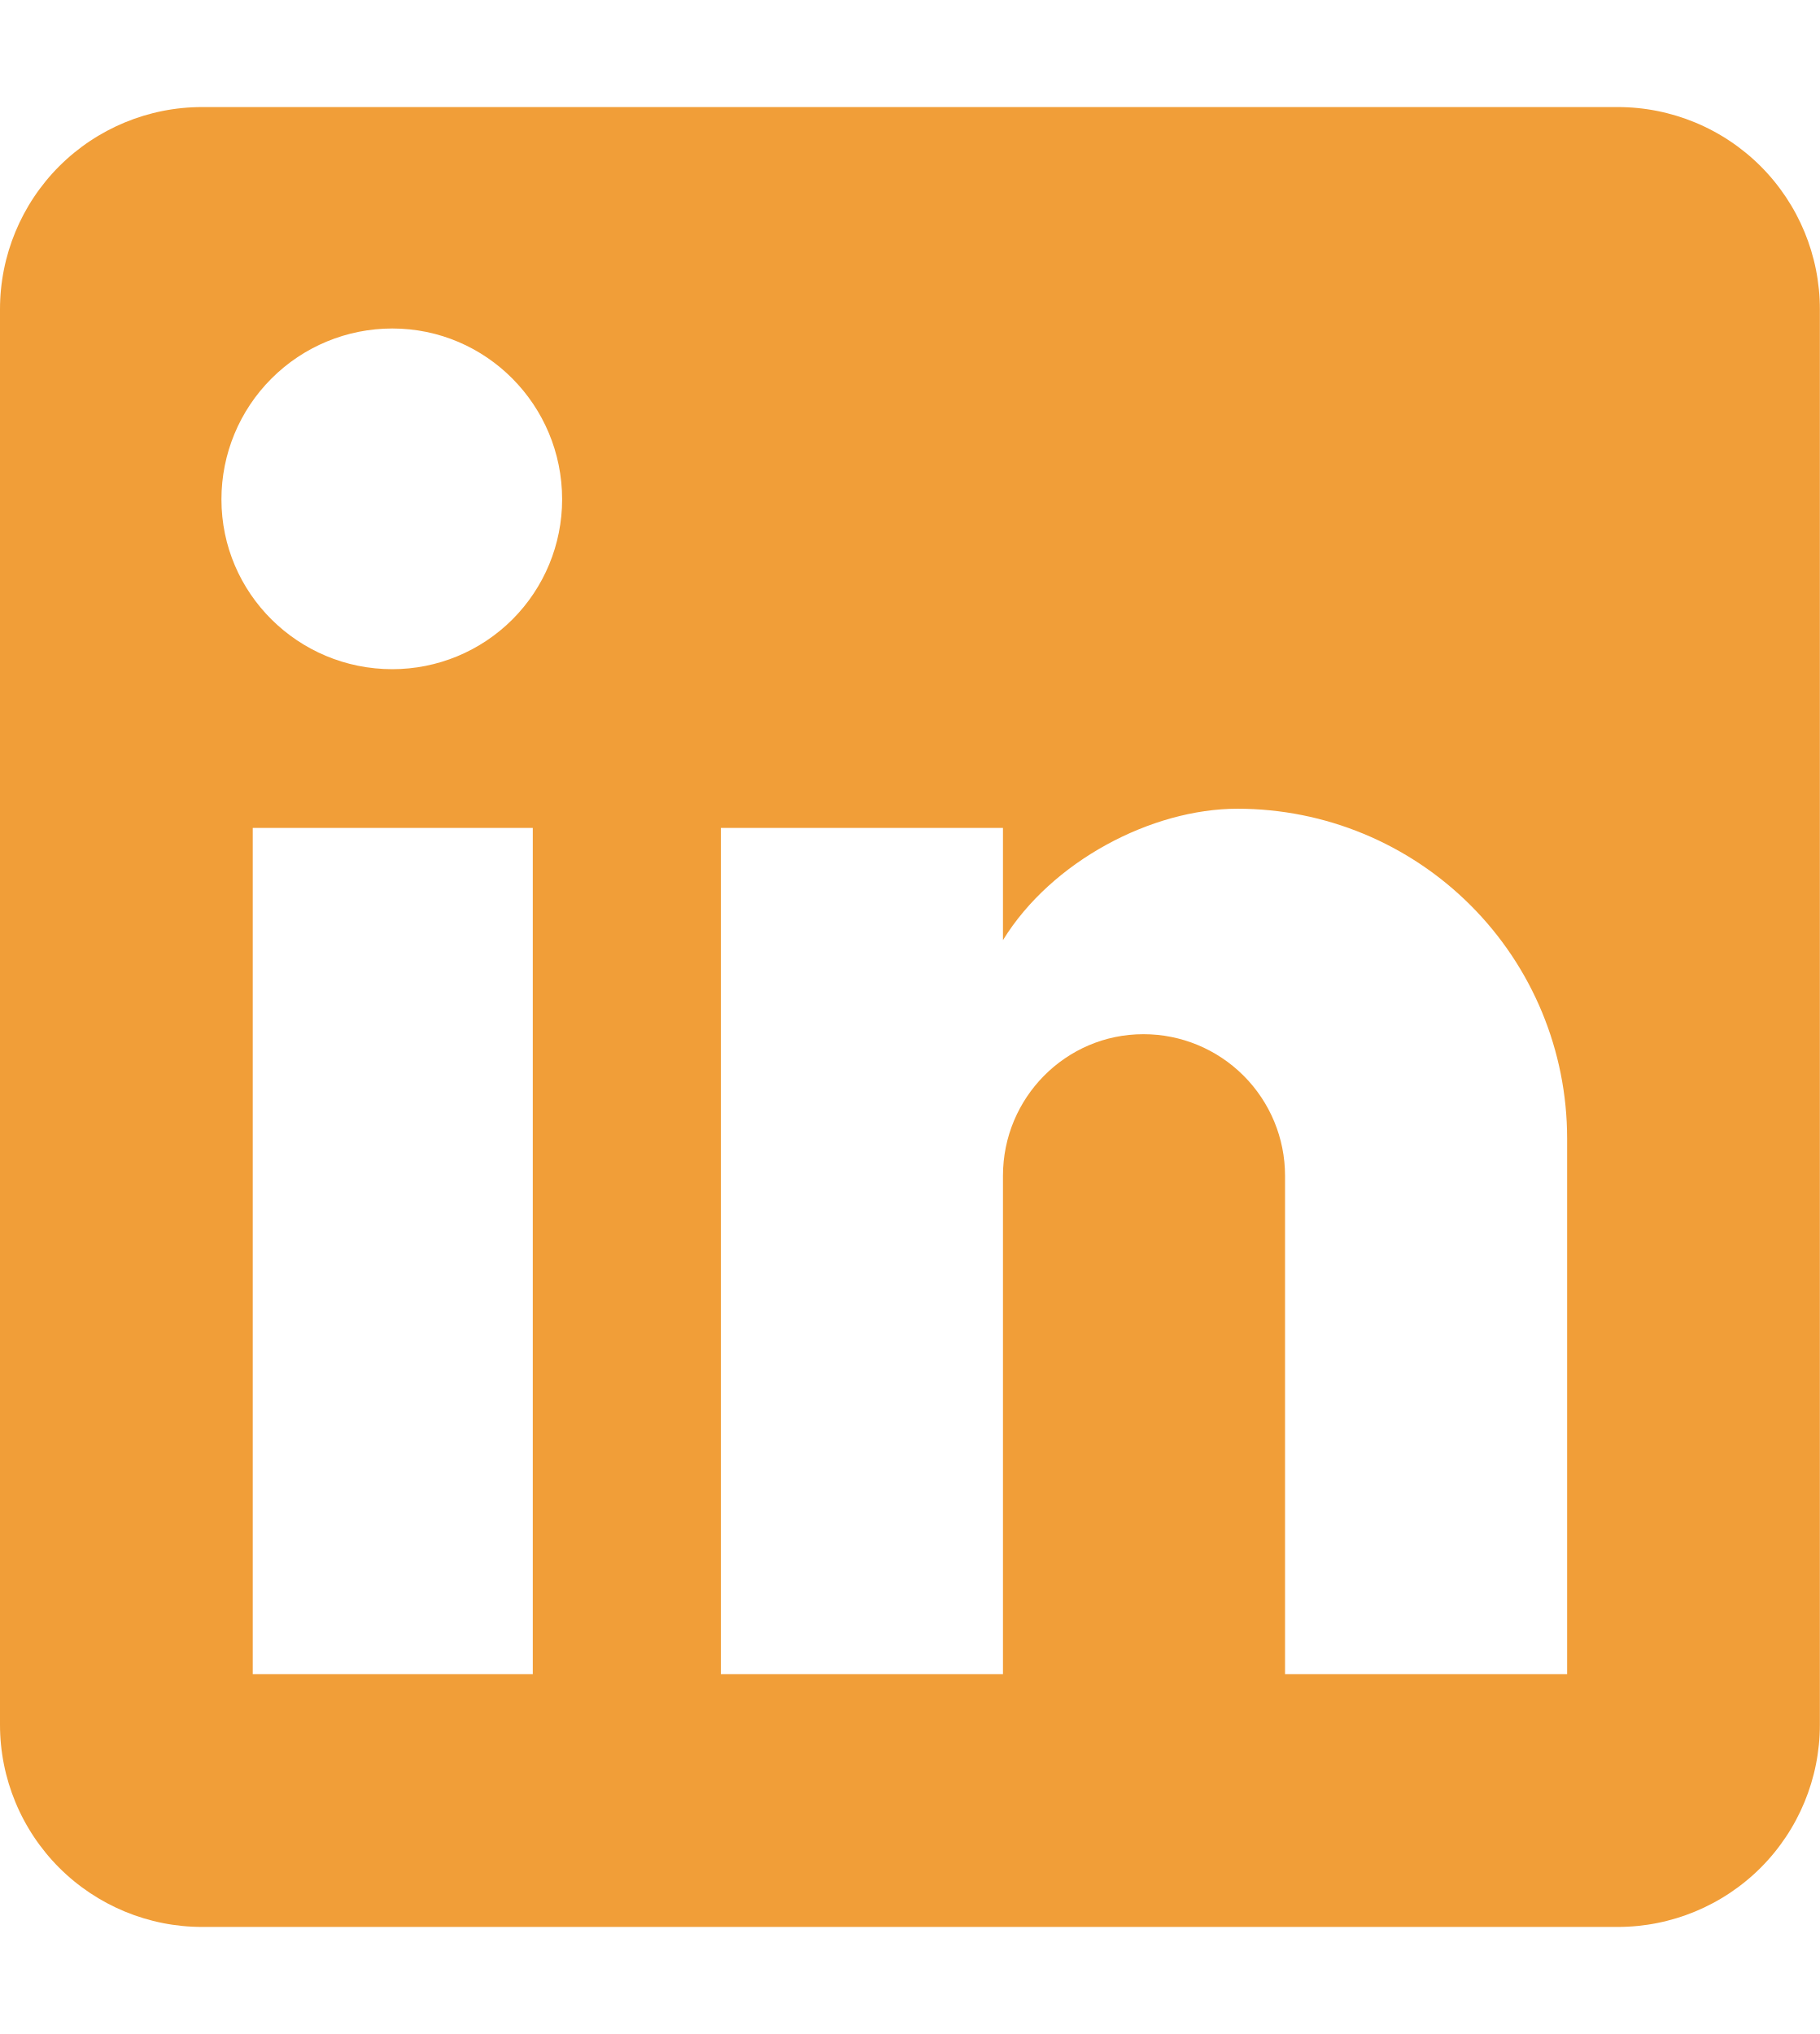
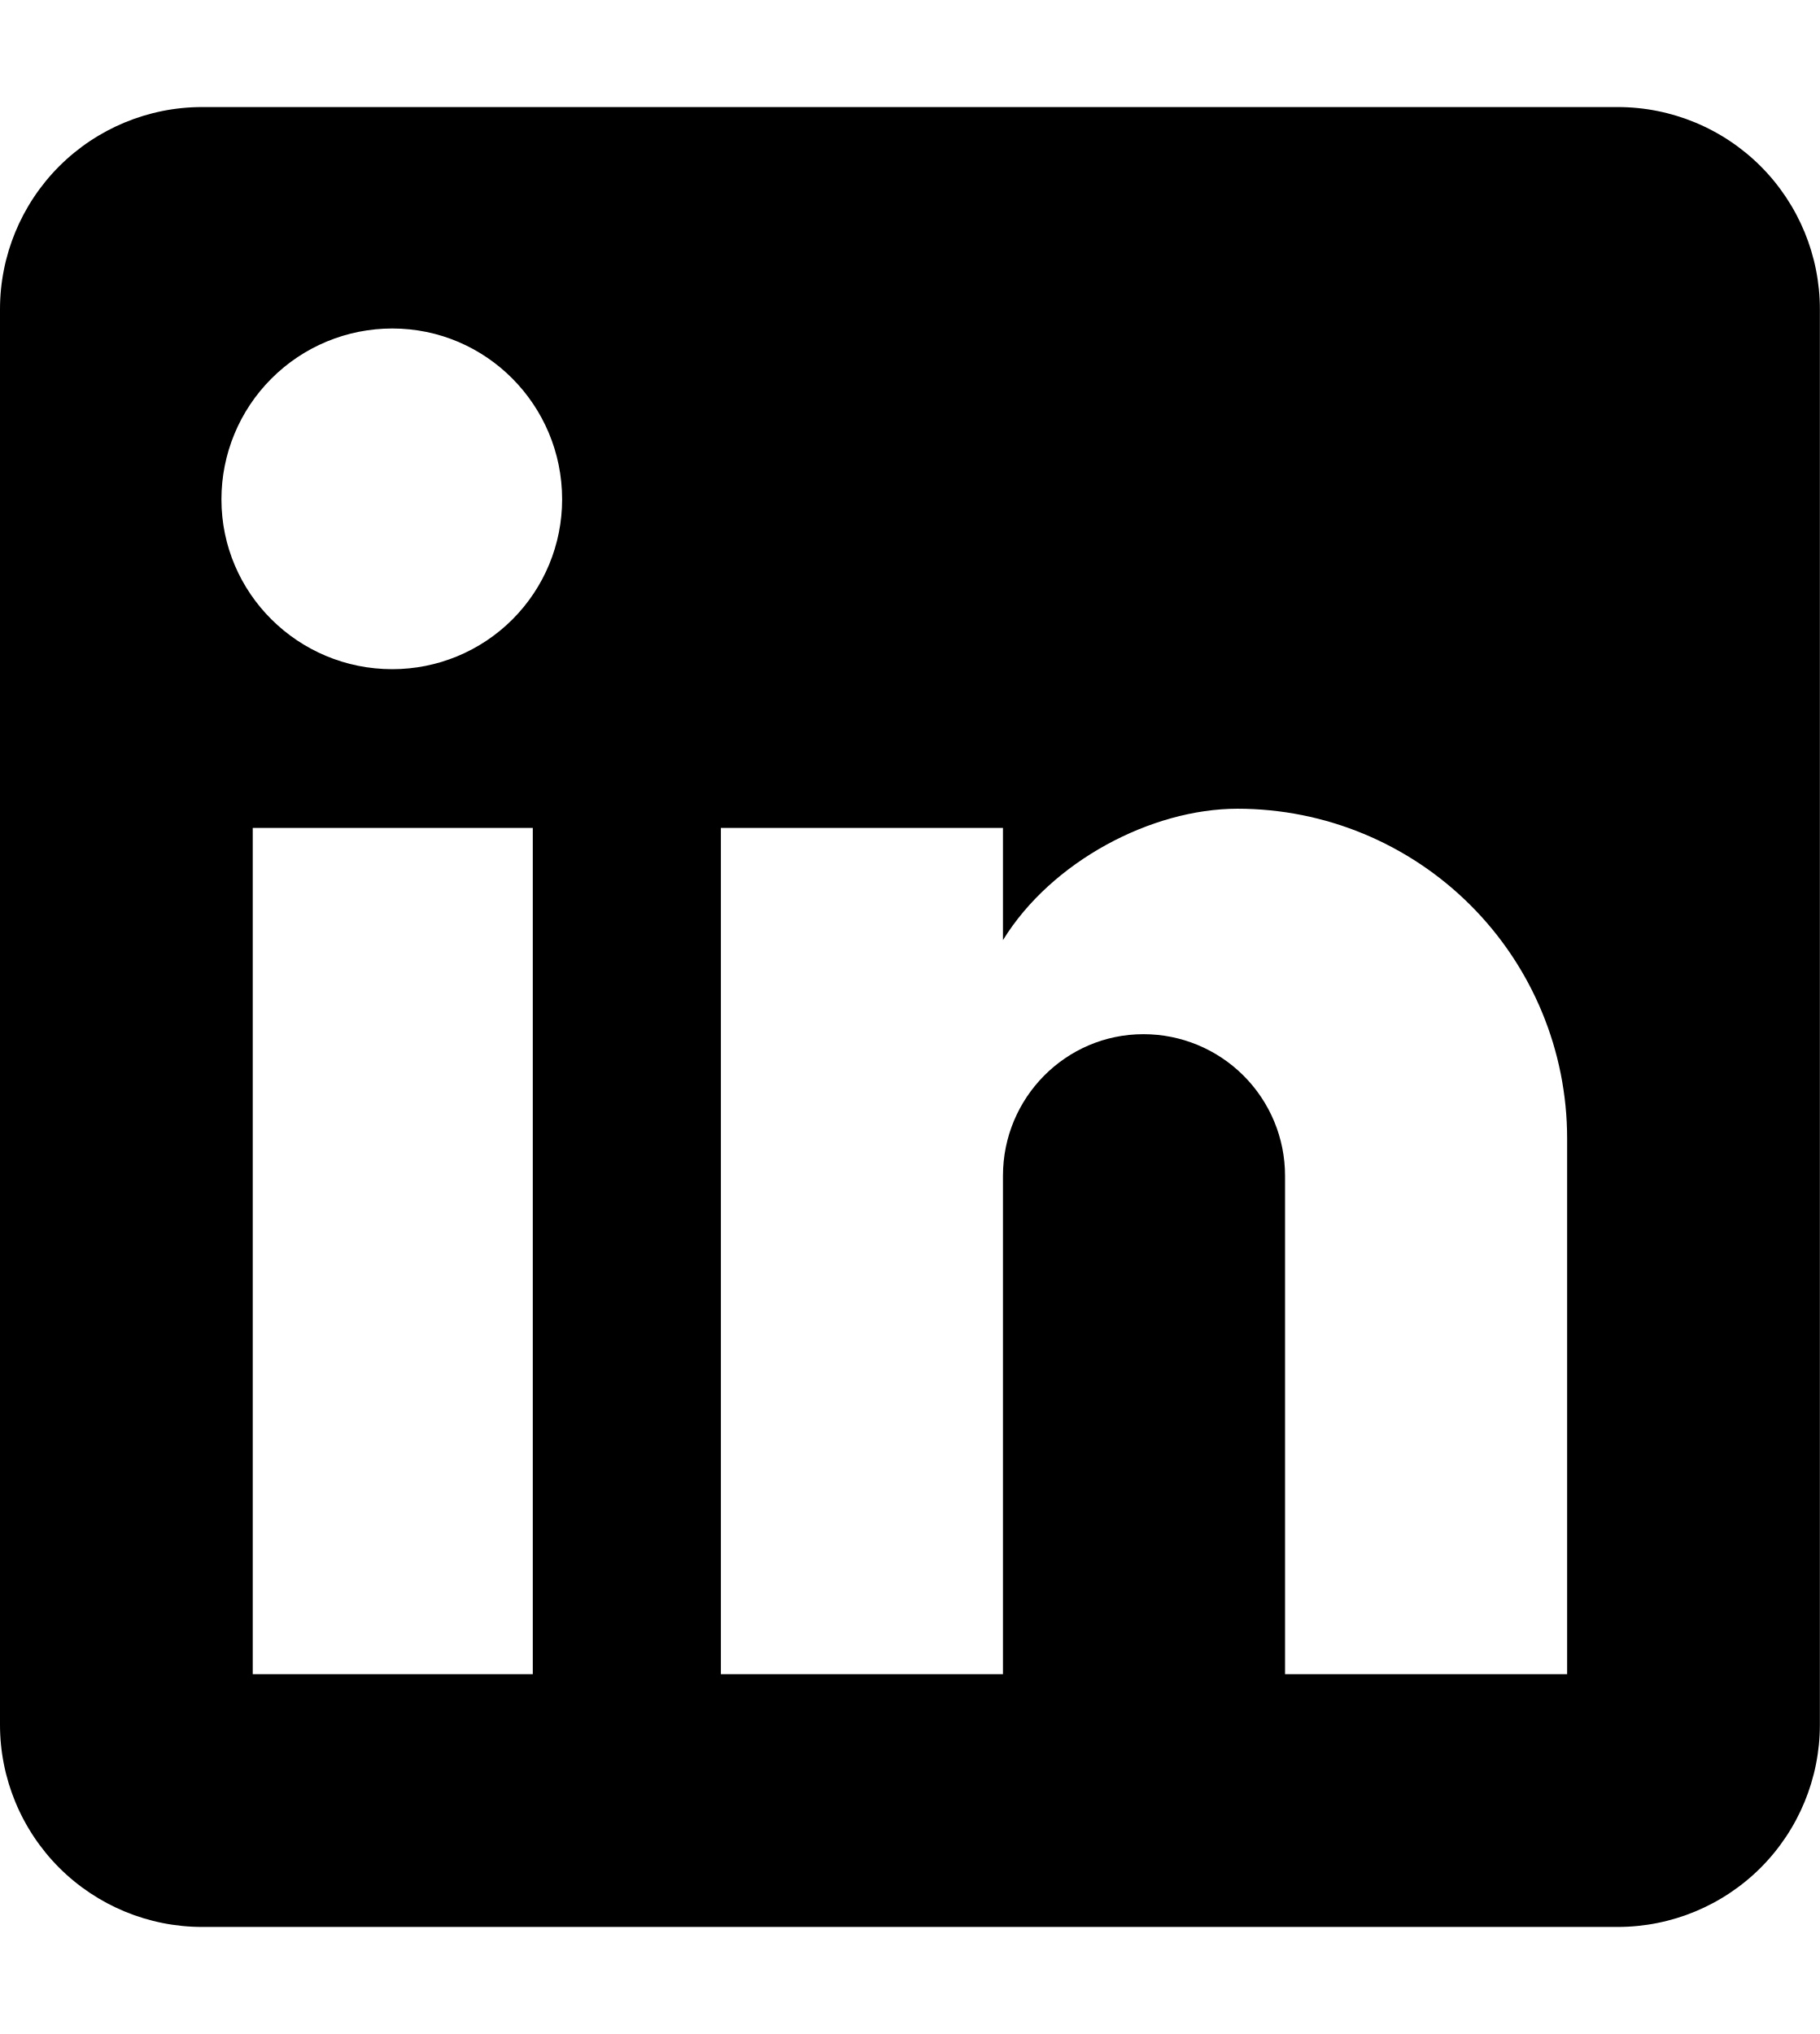
<svg xmlns="http://www.w3.org/2000/svg" width="34" height="38" viewBox="0 0 34 38" fill="none">
-   <path d="M30.222 2C31.224 2 32.185 2.398 32.894 3.106C33.602 3.815 34 4.776 34 5.778V32.222C34 33.224 33.602 34.185 32.894 34.894C32.185 35.602 31.224 36 30.222 36H3.778C2.776 36 1.815 35.602 1.106 34.894C0.398 34.185 0 33.224 0 32.222V5.778C0 4.776 0.398 3.815 1.106 3.106C1.815 2.398 2.776 2 3.778 2H30.222ZM29.278 31.278V21.267C29.278 19.634 28.629 18.067 27.474 16.913C26.319 15.758 24.753 15.109 23.12 15.109C21.514 15.109 19.644 16.091 18.738 17.564V15.468H13.468V31.278H18.738V21.966C18.738 20.511 19.909 19.321 21.363 19.321C22.065 19.321 22.737 19.6 23.233 20.096C23.729 20.592 24.008 21.264 24.008 21.966V31.278H29.278ZM7.329 12.502C8.171 12.502 8.978 12.168 9.573 11.573C10.168 10.978 10.502 10.171 10.502 9.329C10.502 7.572 9.086 6.137 7.329 6.137C6.482 6.137 5.67 6.473 5.072 7.072C4.473 7.67 4.137 8.482 4.137 9.329C4.137 11.086 5.572 12.502 7.329 12.502ZM9.954 31.278V15.468H4.722V31.278H9.954Z" fill="#f19e38" />
+   <path d="M30.222 2C31.224 2 32.185 2.398 32.894 3.106C33.602 3.815 34 4.776 34 5.778V32.222C34 33.224 33.602 34.185 32.894 34.894C32.185 35.602 31.224 36 30.222 36H3.778C2.776 36 1.815 35.602 1.106 34.894C0.398 34.185 0 33.224 0 32.222V5.778C0 4.776 0.398 3.815 1.106 3.106C1.815 2.398 2.776 2 3.778 2H30.222ZM29.278 31.278V21.267C29.278 19.634 28.629 18.067 27.474 16.913C26.319 15.758 24.753 15.109 23.12 15.109C21.514 15.109 19.644 16.091 18.738 17.564V15.468H13.468V31.278H18.738V21.966C18.738 20.511 19.909 19.321 21.363 19.321C22.065 19.321 22.737 19.6 23.233 20.096C23.729 20.592 24.008 21.264 24.008 21.966V31.278H29.278ZM7.329 12.502C8.171 12.502 8.978 12.168 9.573 11.573C10.168 10.978 10.502 10.171 10.502 9.329C10.502 7.572 9.086 6.137 7.329 6.137C6.482 6.137 5.67 6.473 5.072 7.072C4.473 7.67 4.137 8.482 4.137 9.329C4.137 11.086 5.572 12.502 7.329 12.502ZM9.954 31.278V15.468H4.722V31.278H9.954Z" fill="black" />
</svg>
